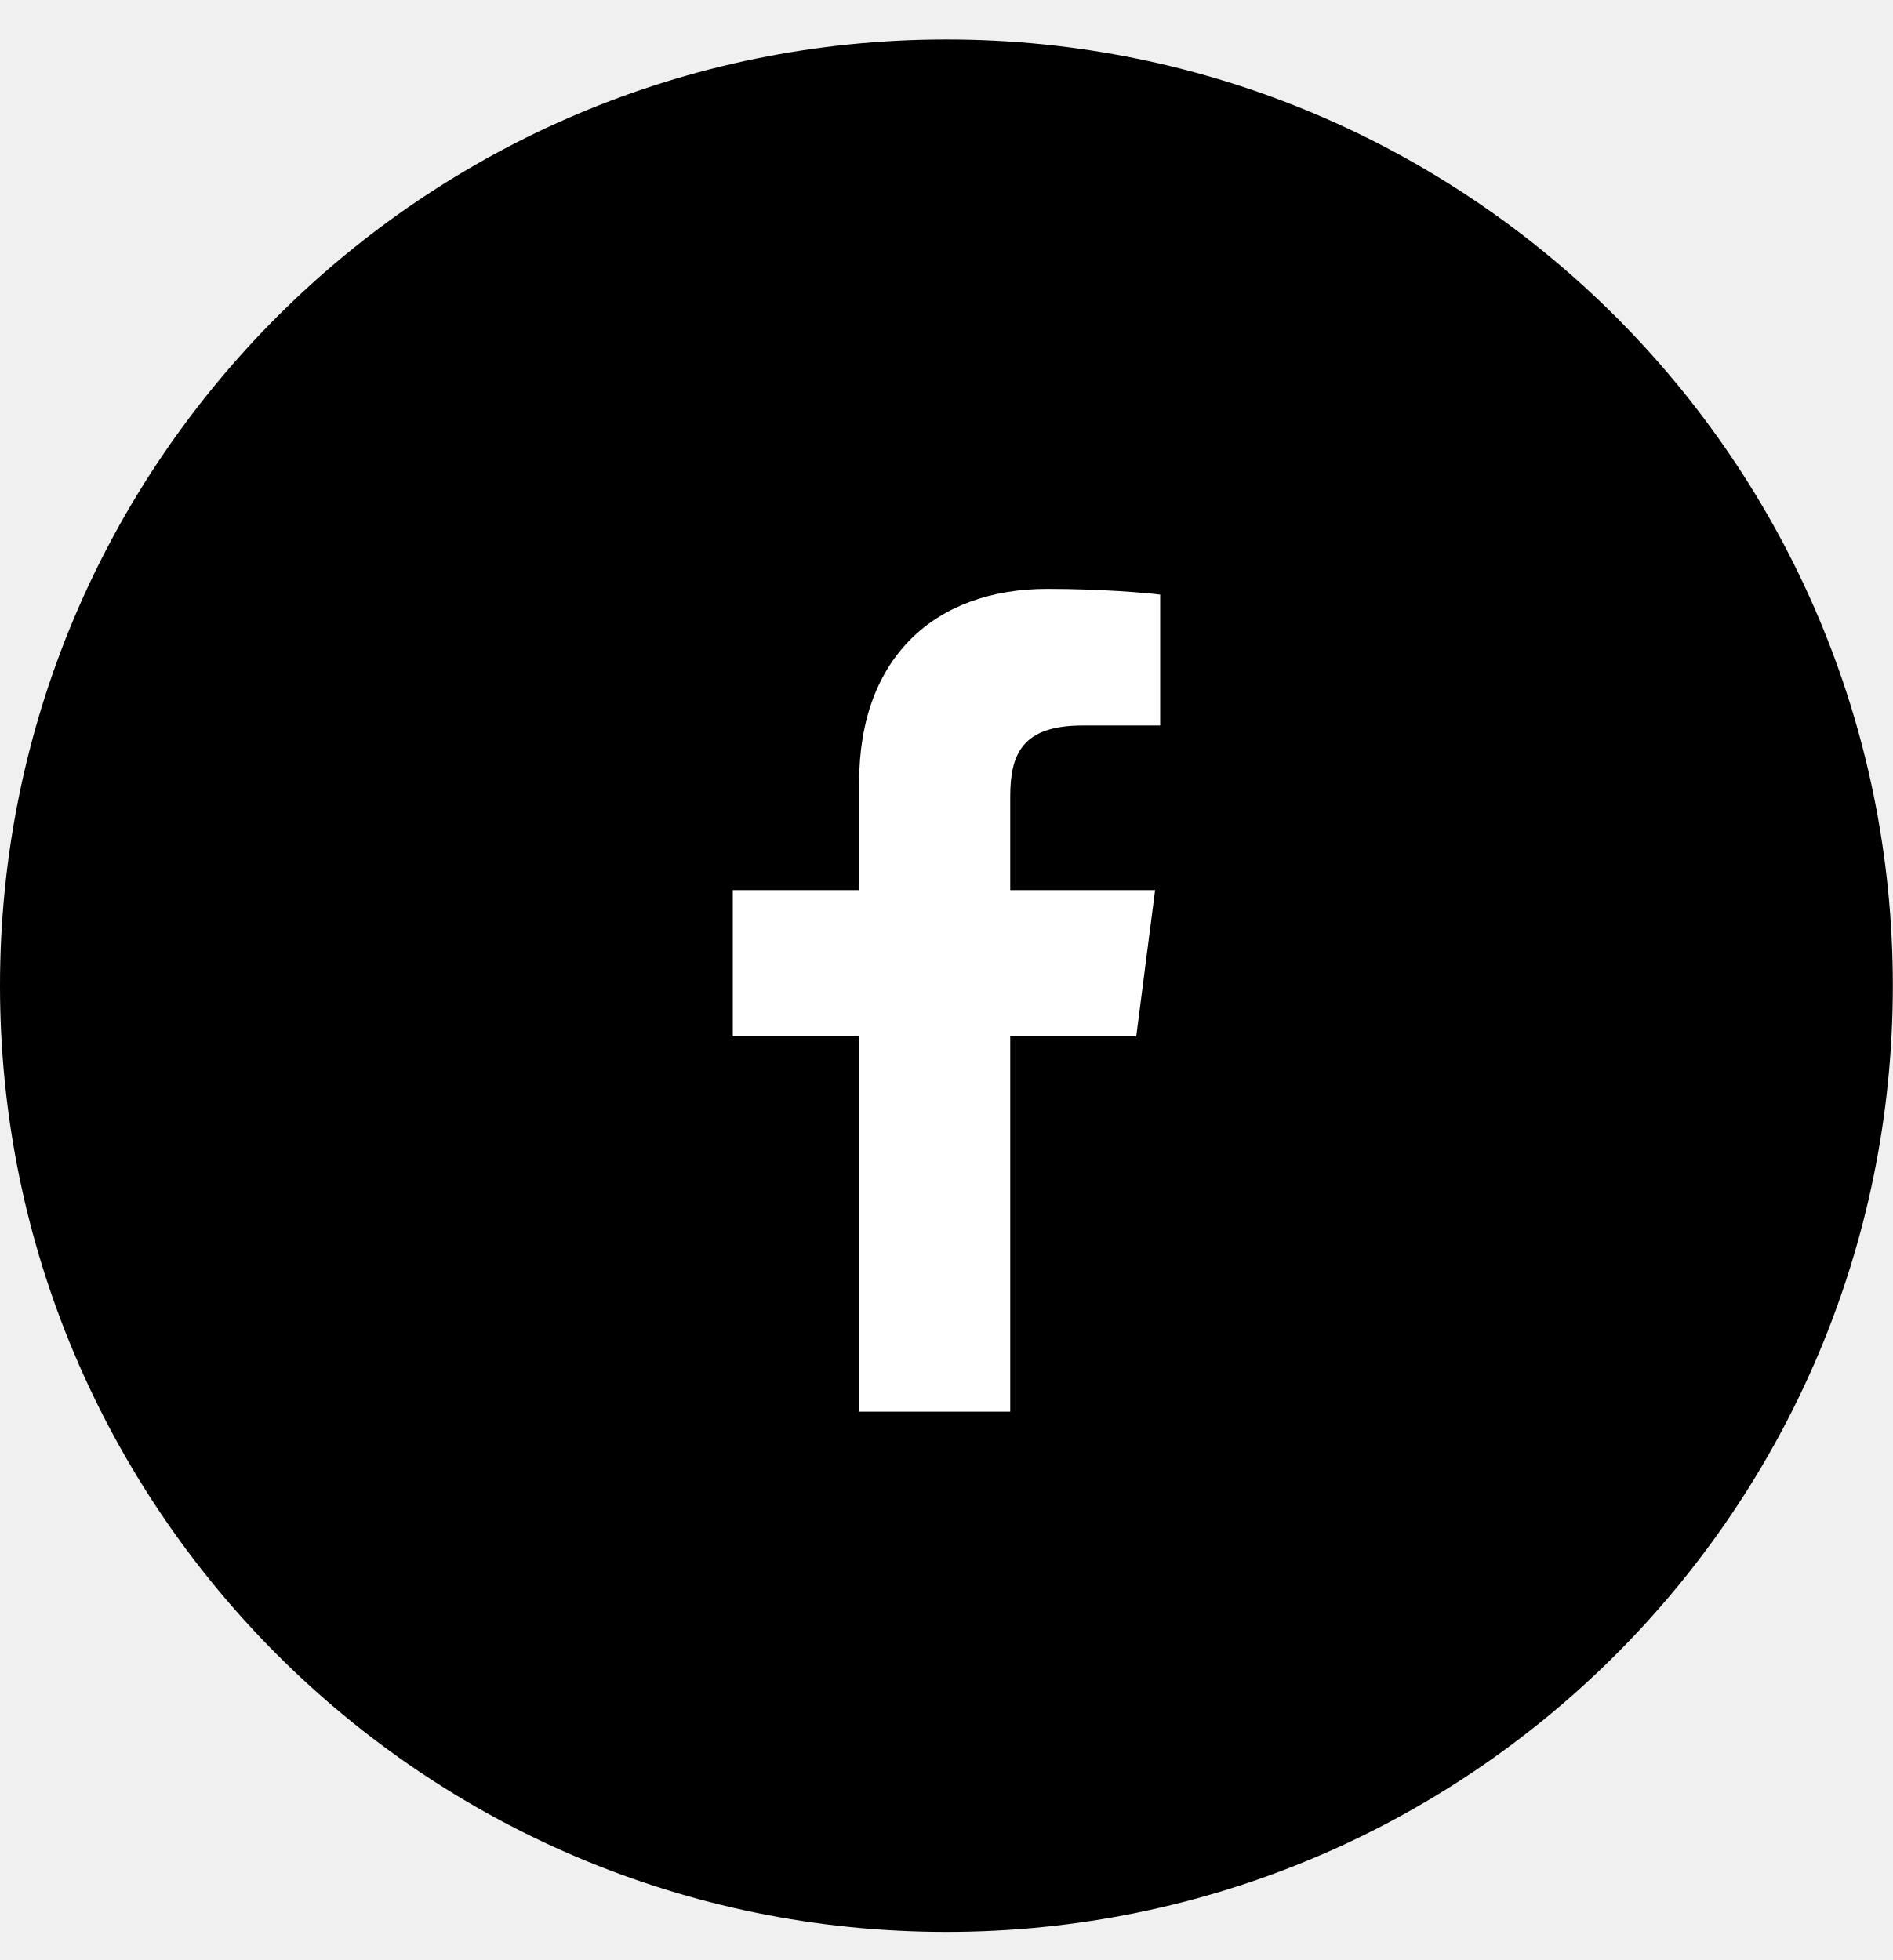
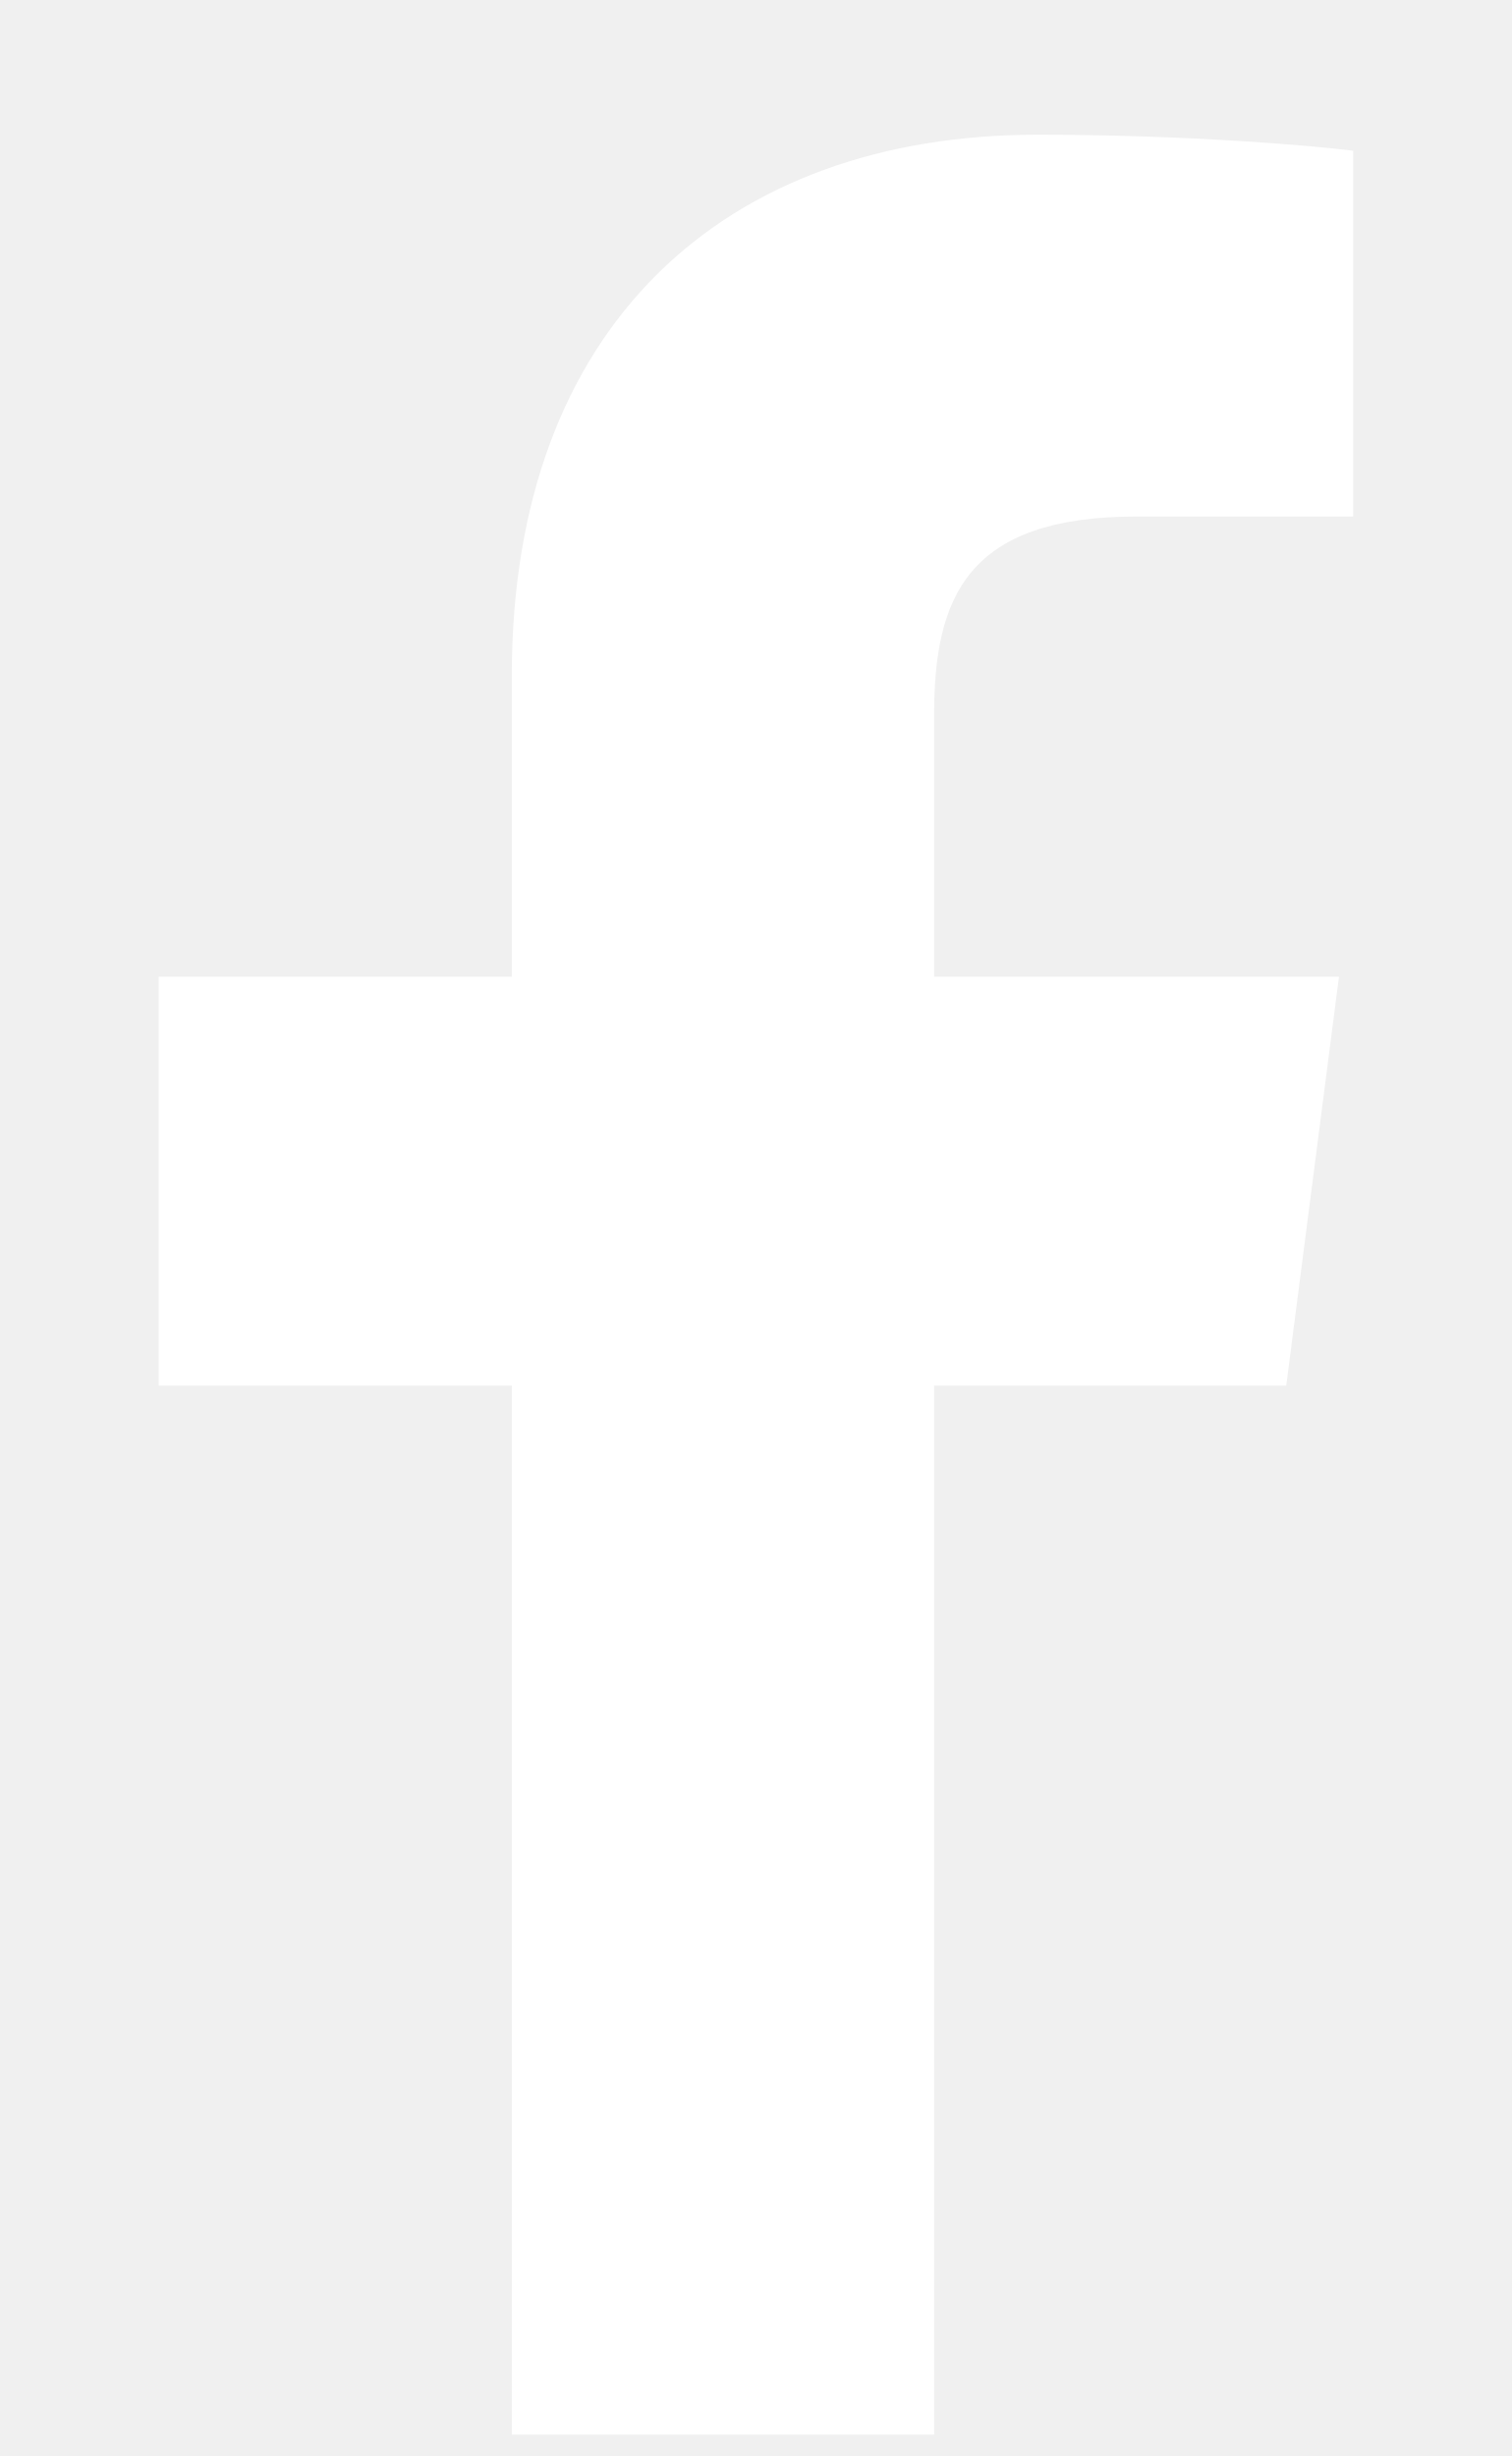
- <svg xmlns="http://www.w3.org/2000/svg" width="28" height="29" viewBox="0 0 28 29" fill="none">
-   <circle cx="14" cy="14.584" r="14" fill="black" />
-   <path d="M12.709 20.887V15.334H10.84V13.17H12.709V11.574C12.709 9.721 13.84 8.713 15.492 8.713C16.284 8.713 16.964 8.772 17.162 8.798V10.734L16.016 10.734C15.118 10.734 14.944 11.161 14.944 11.788V13.17H17.087L16.808 15.334H14.944V20.887H12.709Z" fill="white" />
+ <svg xmlns="http://www.w3.org/2000/svg" width="8" height="13" viewBox="0 0 8 13" fill="none">
+   <path d="M2.709 12.887V7.334H0.84V5.17H2.709V3.574C2.709 1.721 3.84 0.713 5.492 0.713C6.284 0.713 6.964 0.772 7.162 0.798V2.734L6.016 2.734C5.118 2.734 4.944 3.161 4.944 3.788V5.17H7.087L6.808 7.334H4.944V12.887H2.709Z" fill="white" />
</svg>
